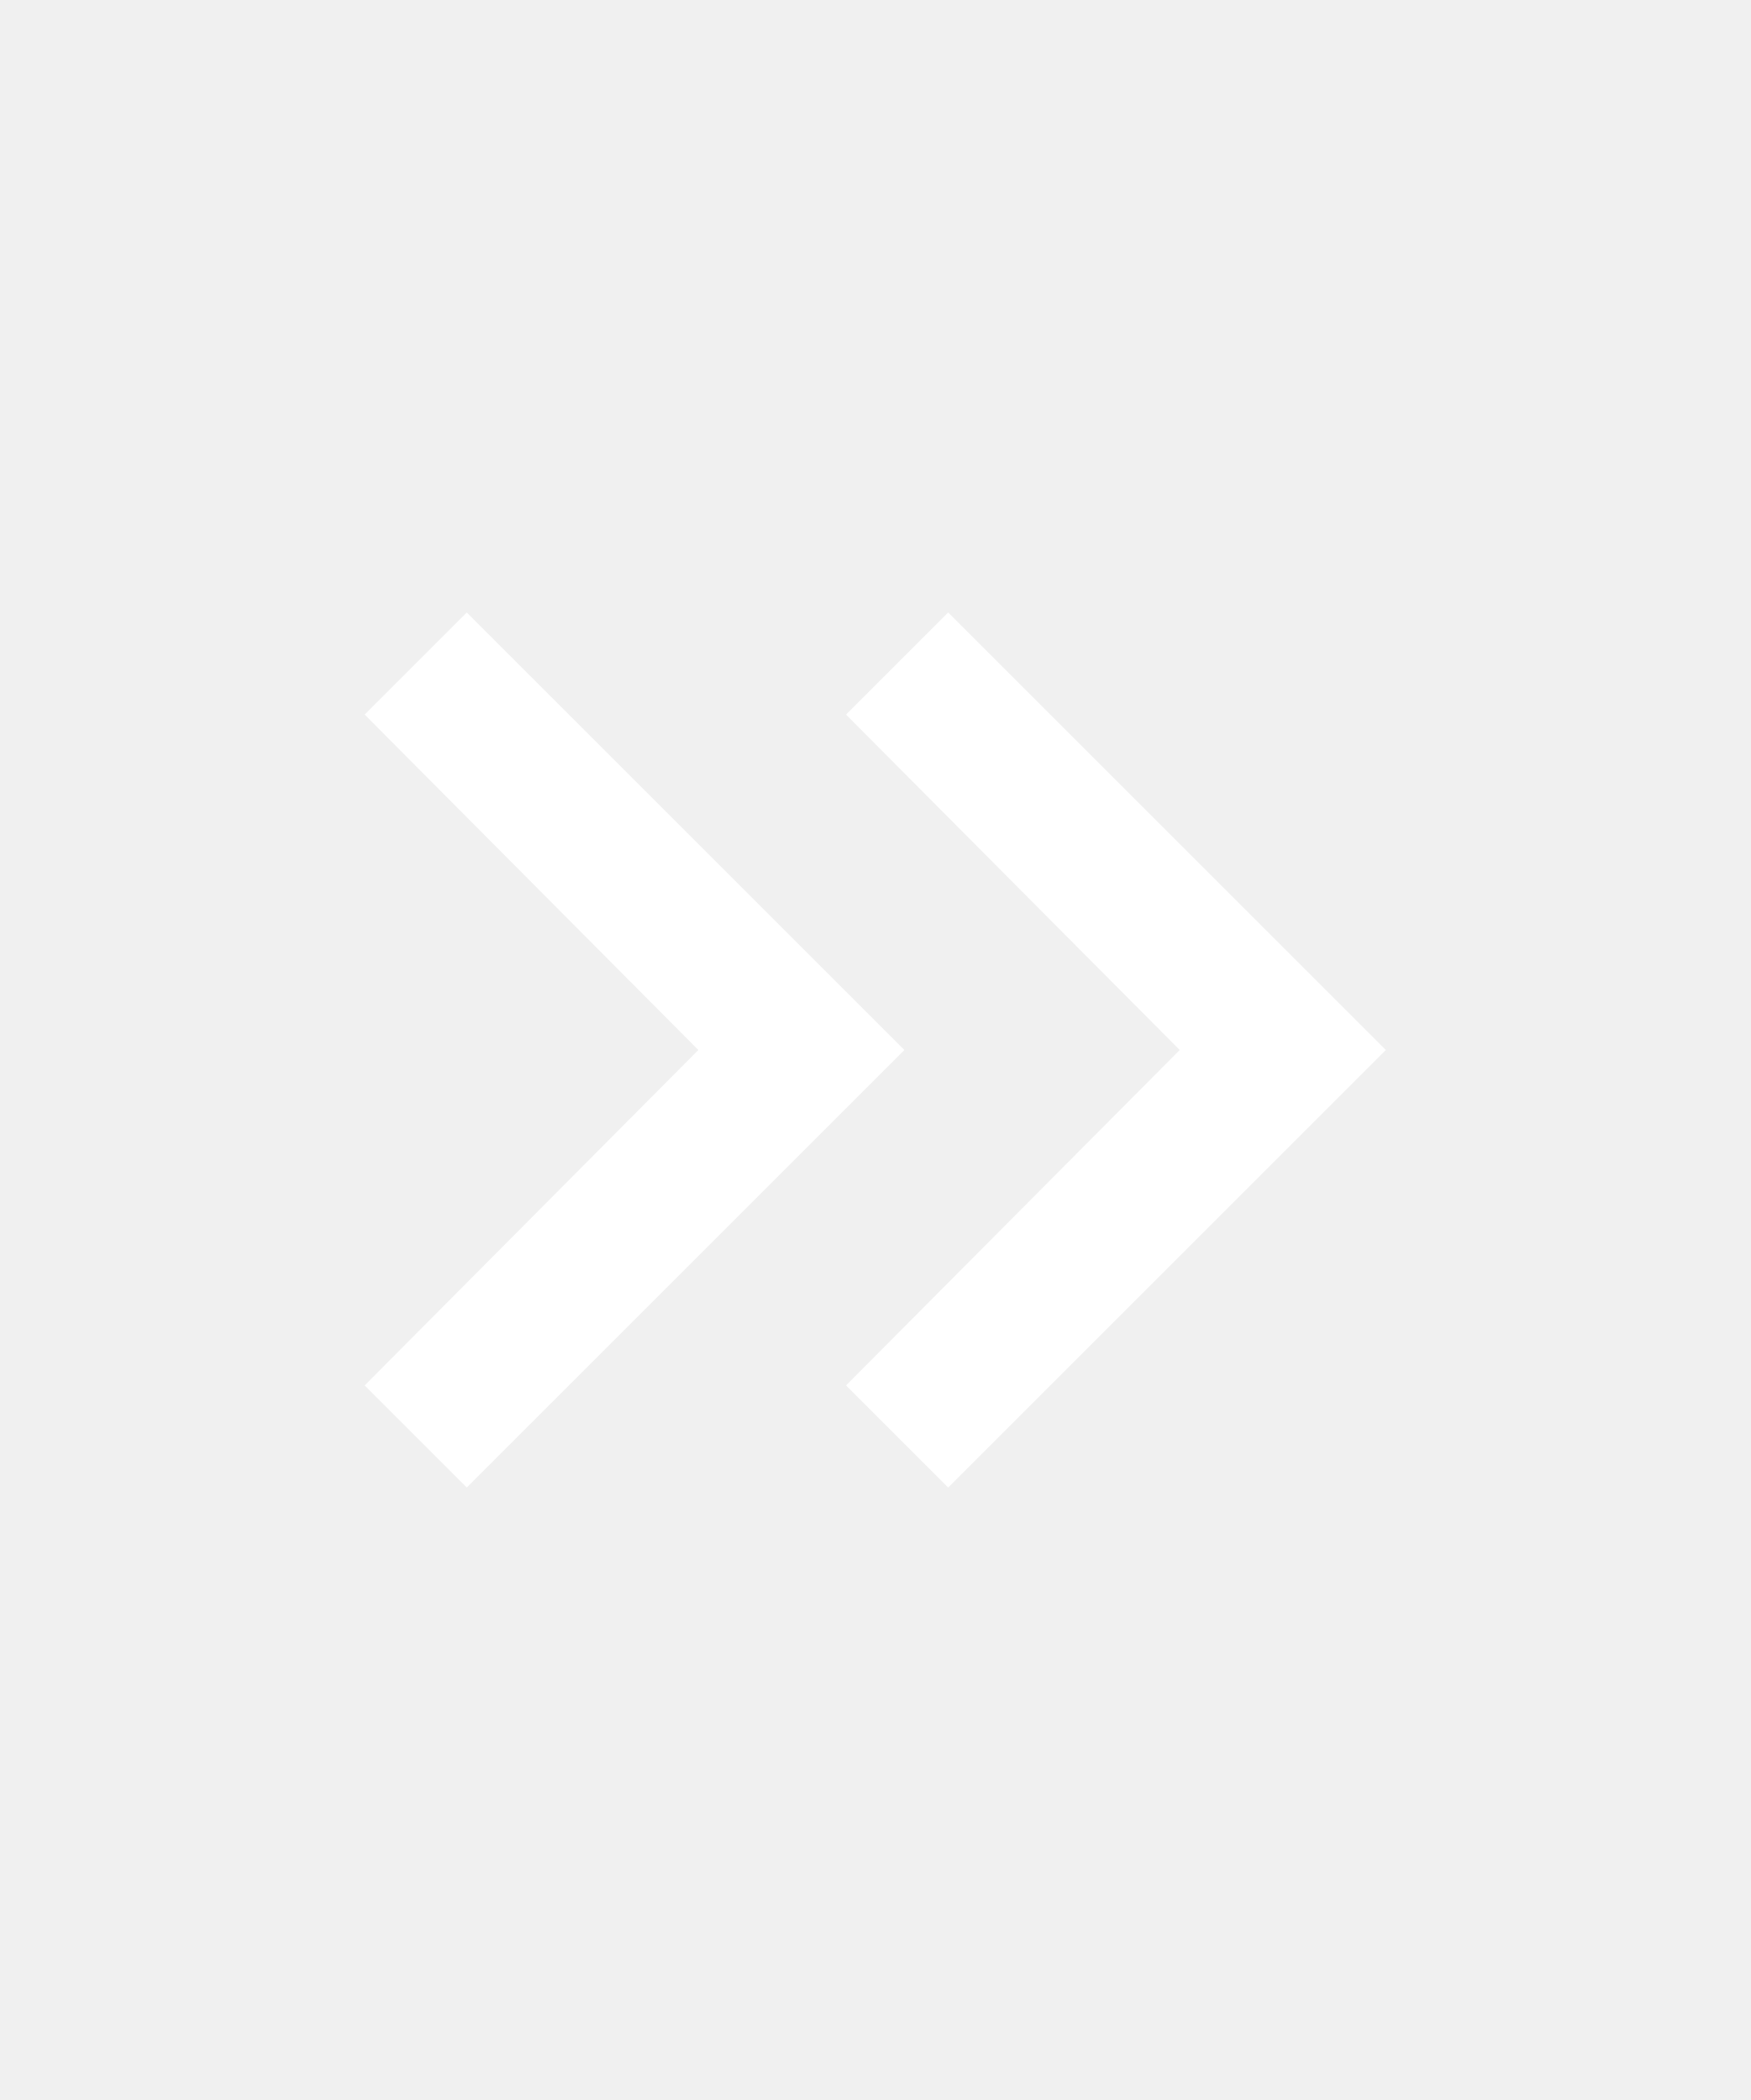
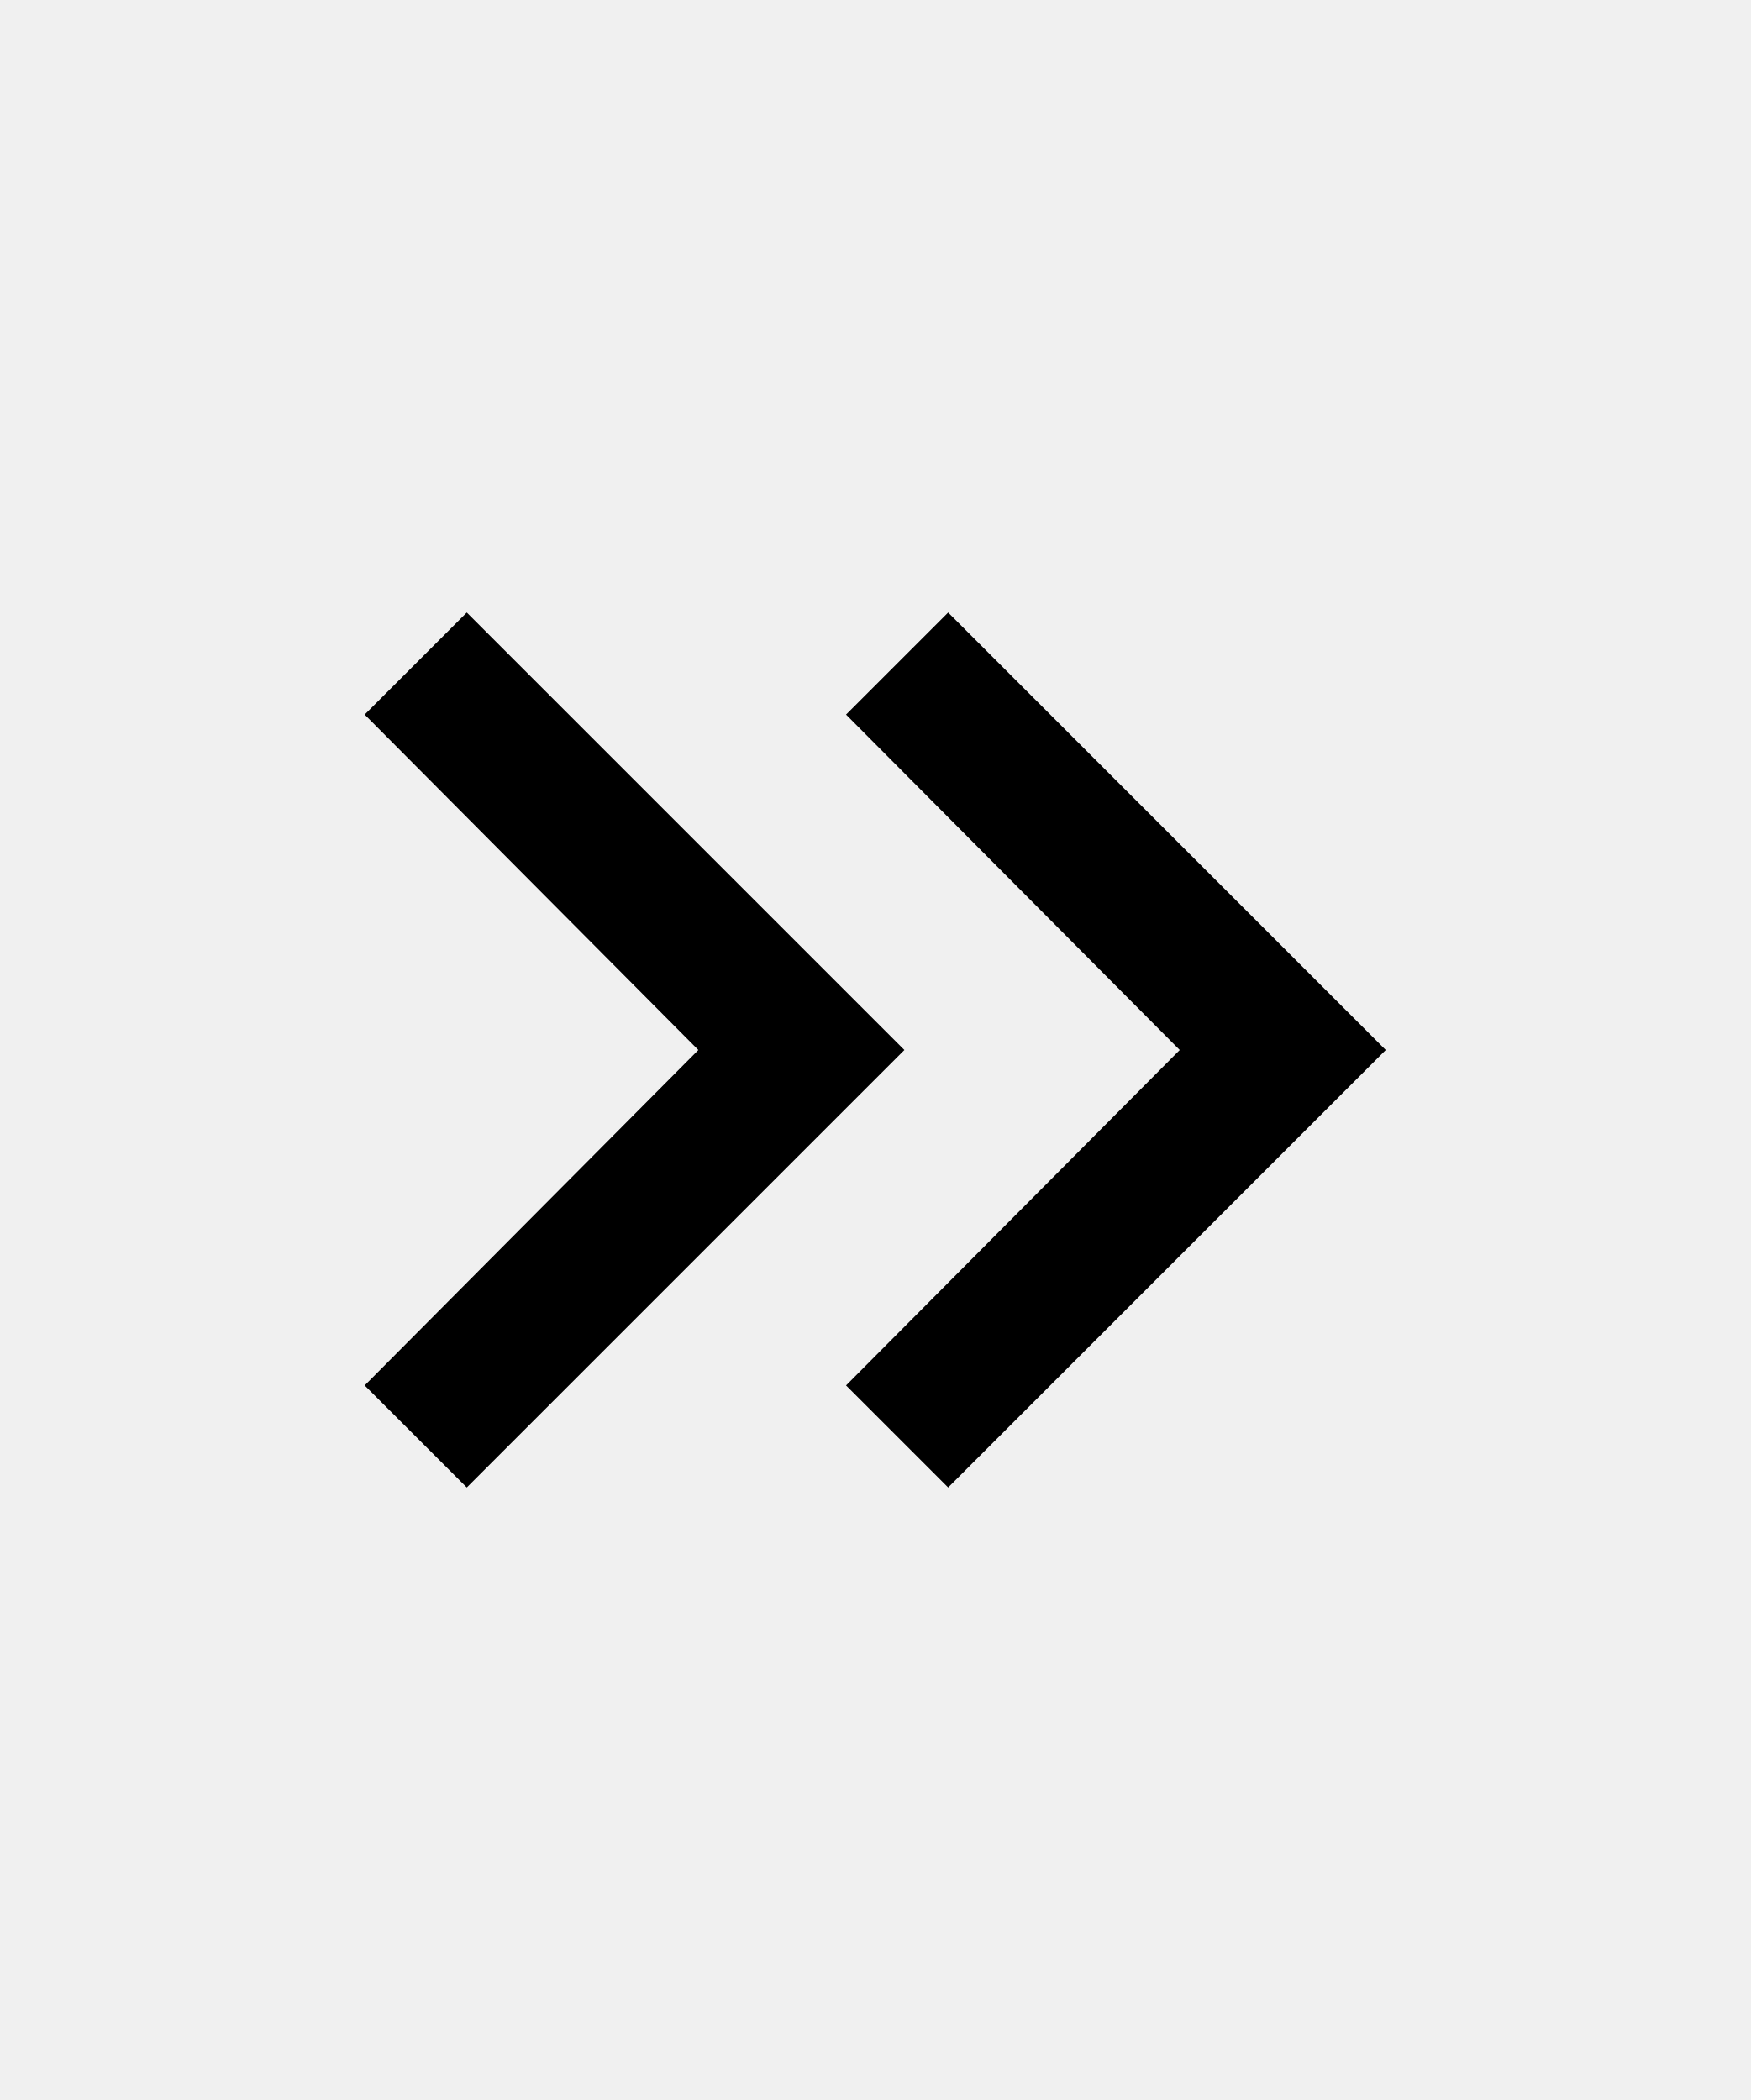
- <svg xmlns="http://www.w3.org/2000/svg" height="24px" viewBox="0 -960 960 960" width="20px" fill="#ffffff">
+ <svg xmlns="http://www.w3.org/2000/svg" height="24px" viewBox="0 -960 960 960" width="20px" fill="#000000">
  <path d="M383-480 200-664l56-56 240 240-240 240-56-56 183-184Zm264 0L464-664l56-56 240 240-240 240-56-56 183-184Z" />
</svg>
